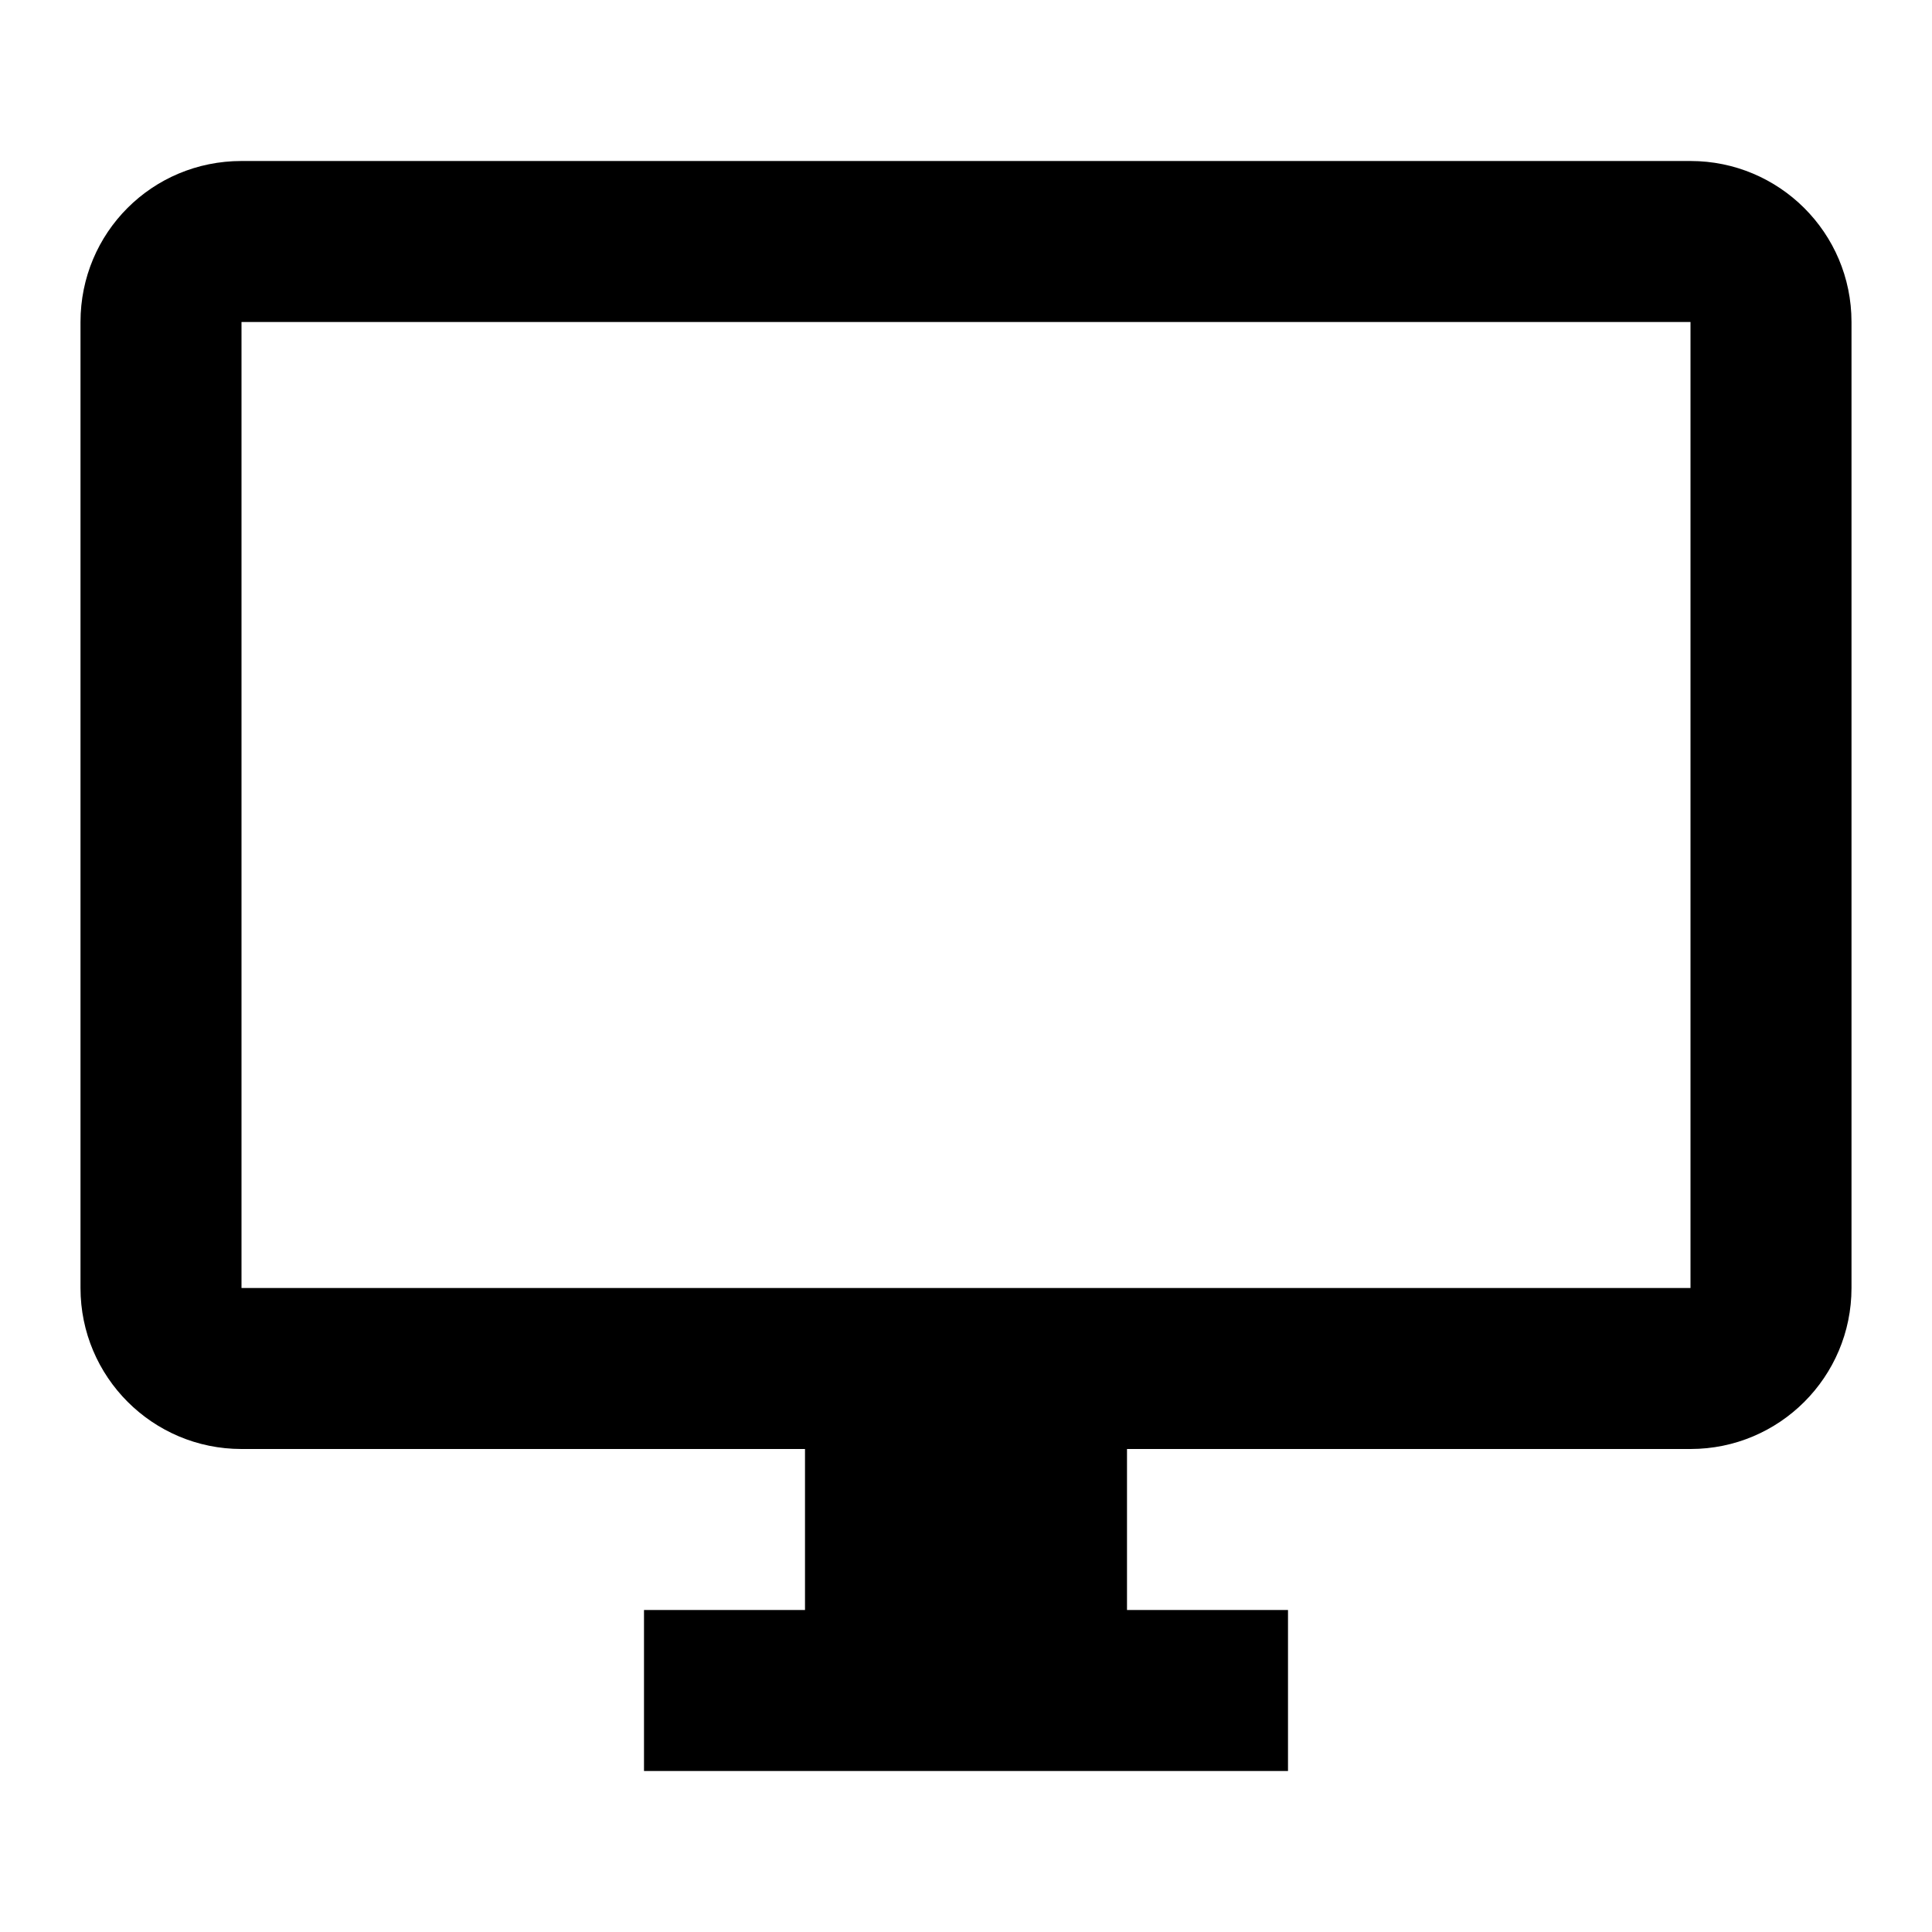
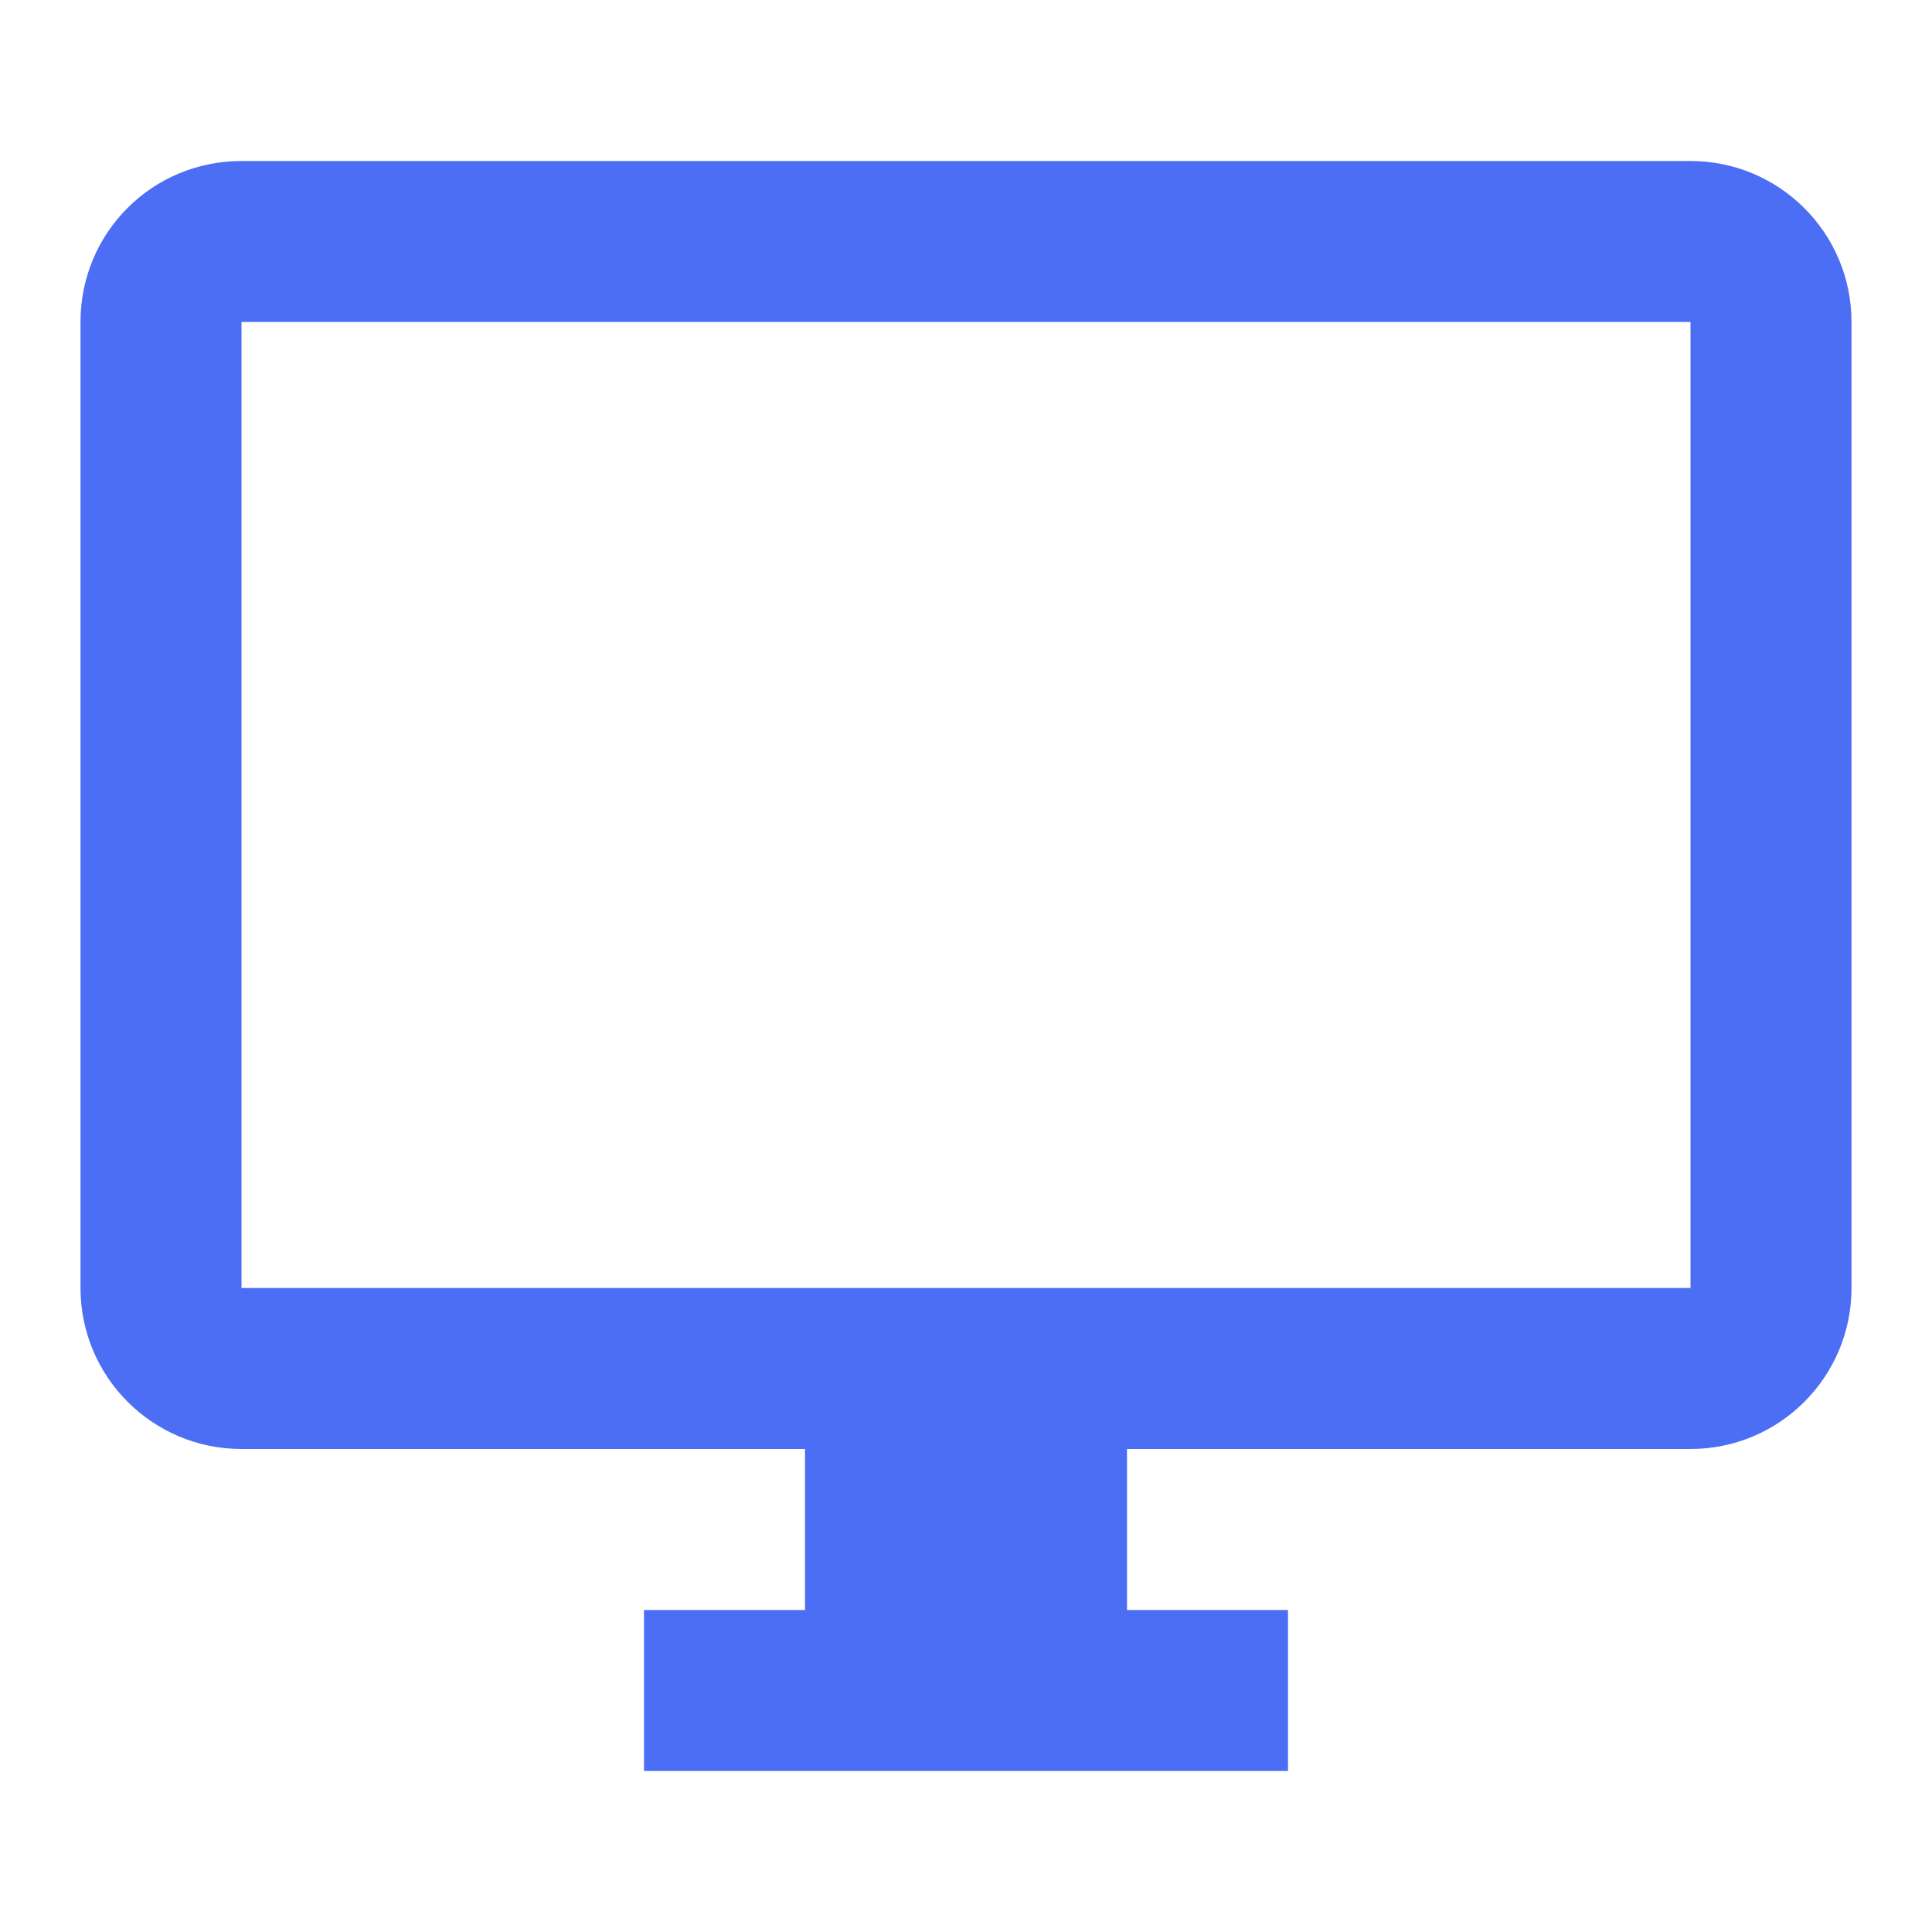
<svg xmlns="http://www.w3.org/2000/svg" id="mdi-monitor" viewBox="0 0 24 24">
-   <path d="M21,16H3V4H21M21,2H3C1.89,2 1,2.89 1,4V16A2,2 0 0,0 3,18H10V20H8V22H16V20H14V18H21A2,2 0 0,0 23,16V4C23,2.89 22.1,2 21,2Z" />
+   <path fill="#4C6EF5" d="M21,16H3V4H21M21,2H3C1.89,2 1,2.89 1,4V16A2,2 0 0,0 3,18H10V20H8V22H16V20H14V18H21A2,2 0 0,0 23,16V4C23,2.89 22.1,2 21,2Z" />
</svg>
